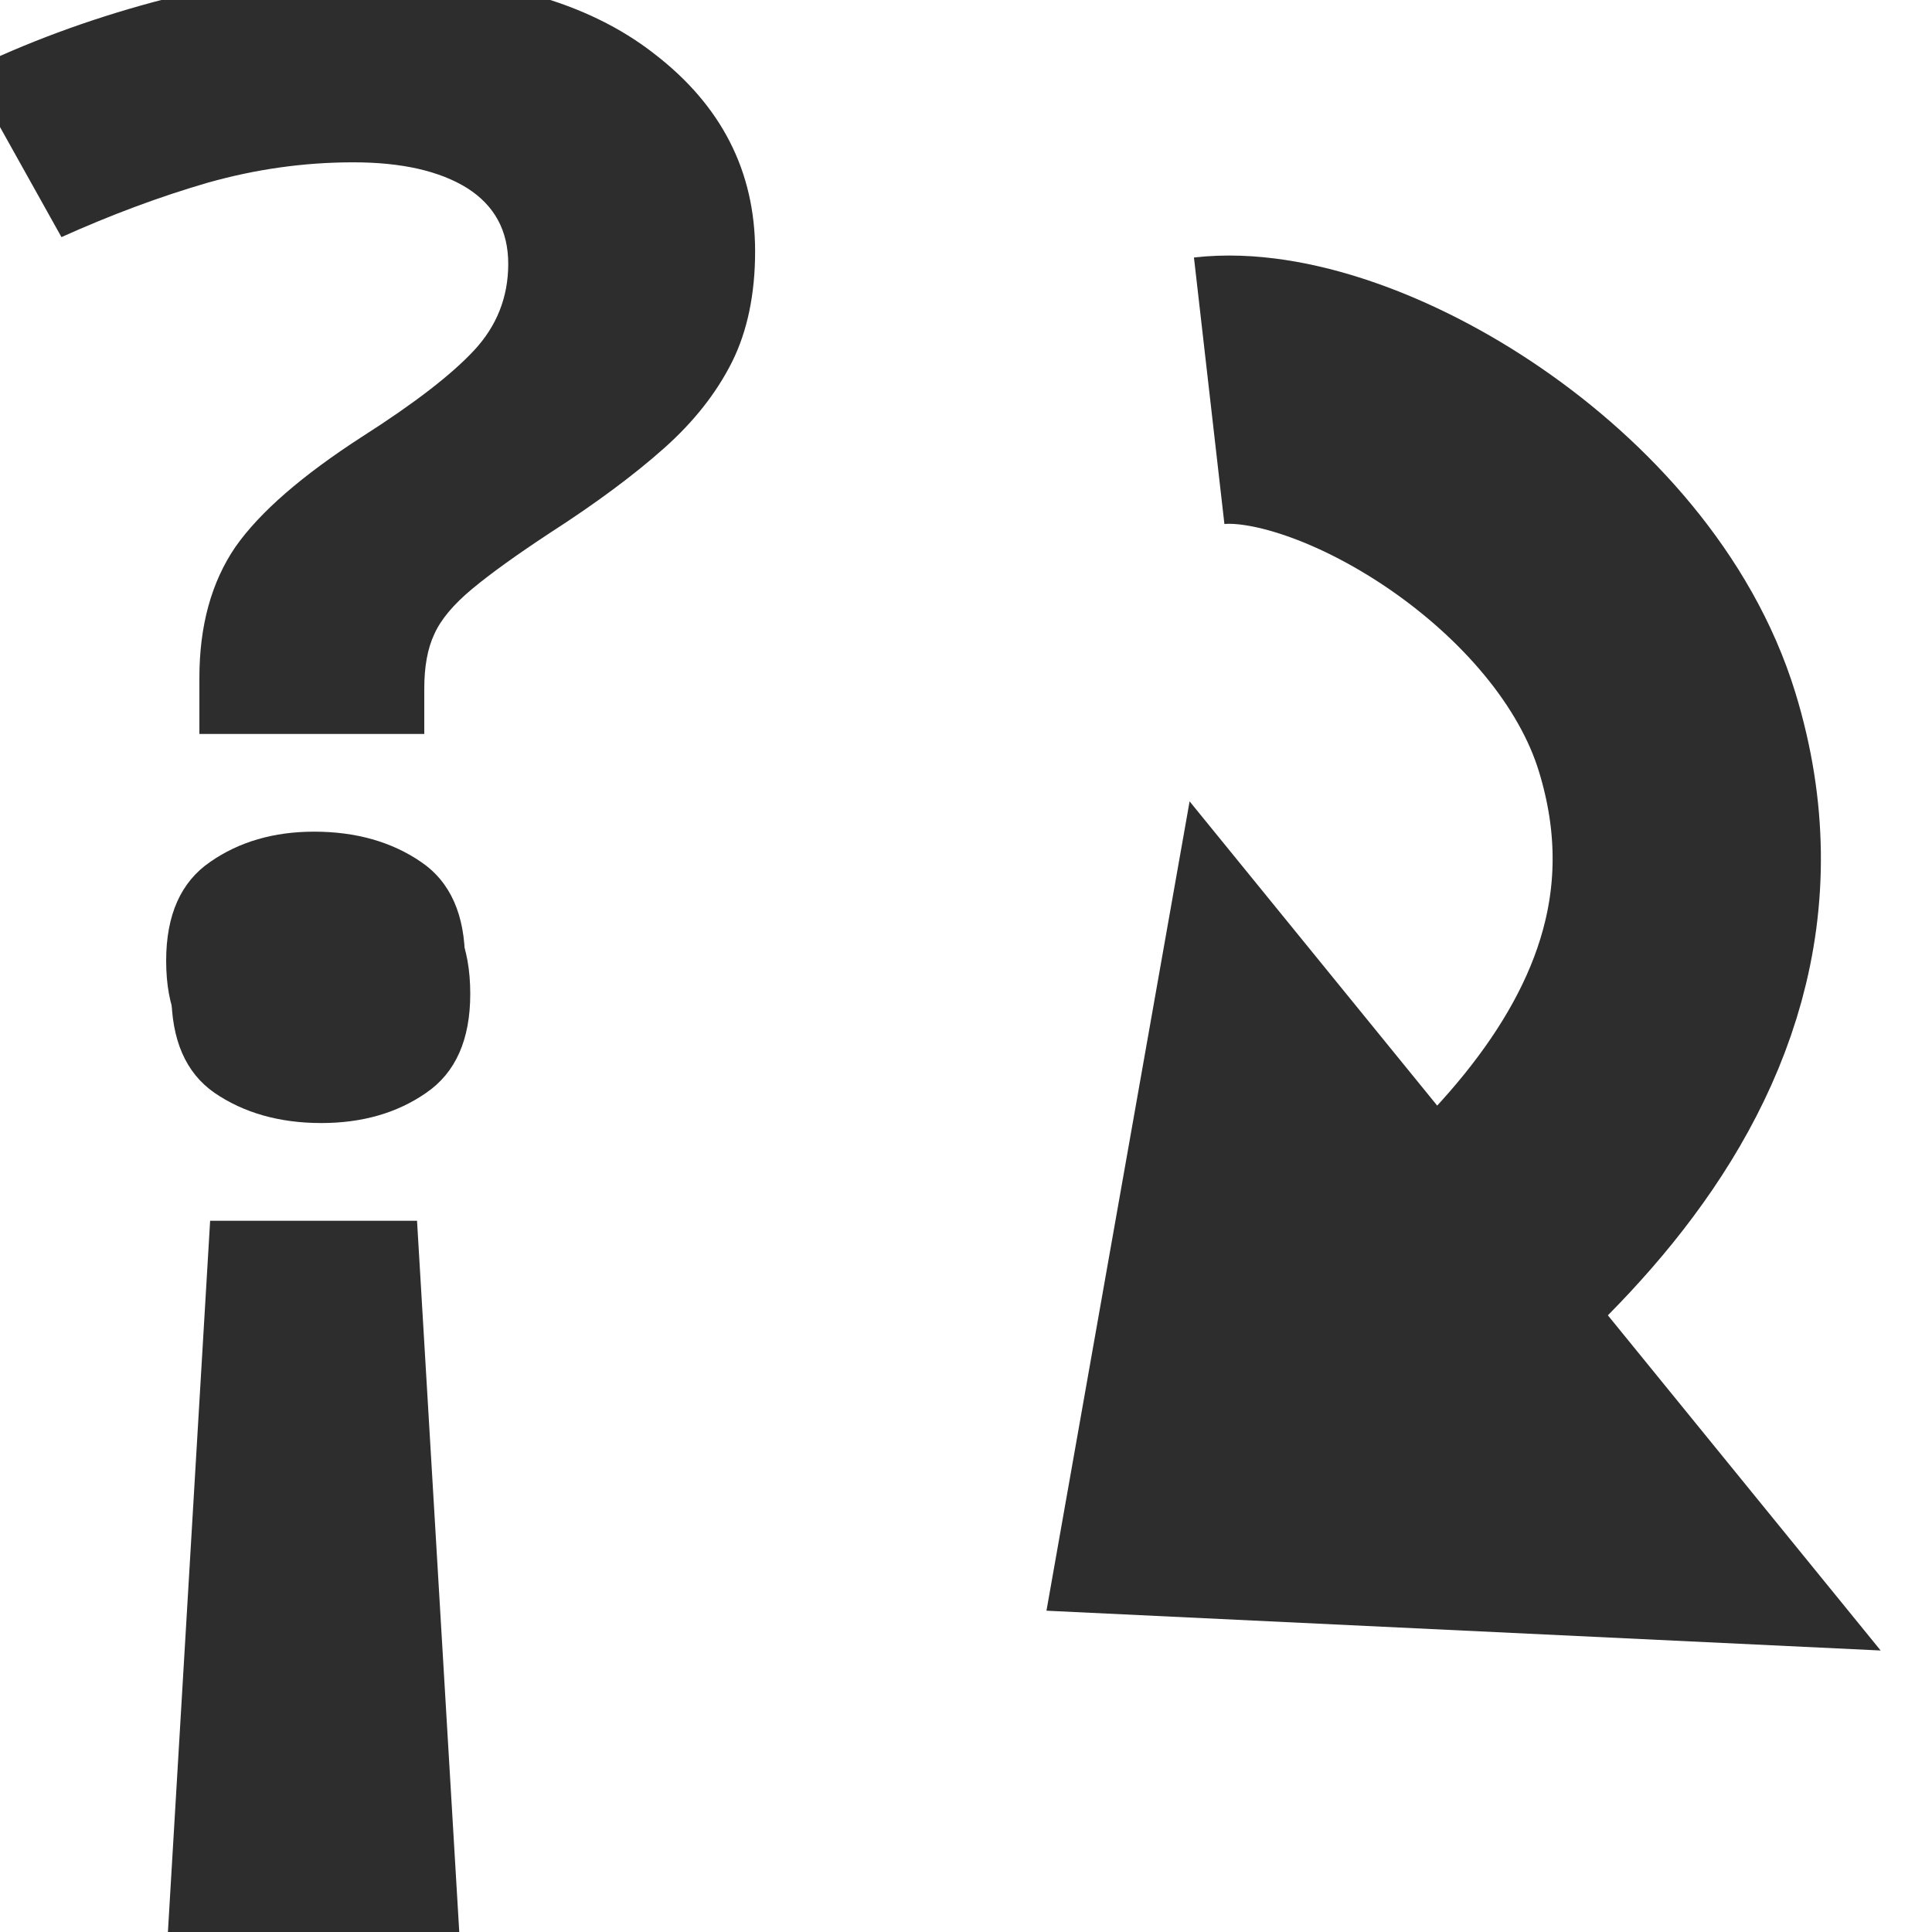
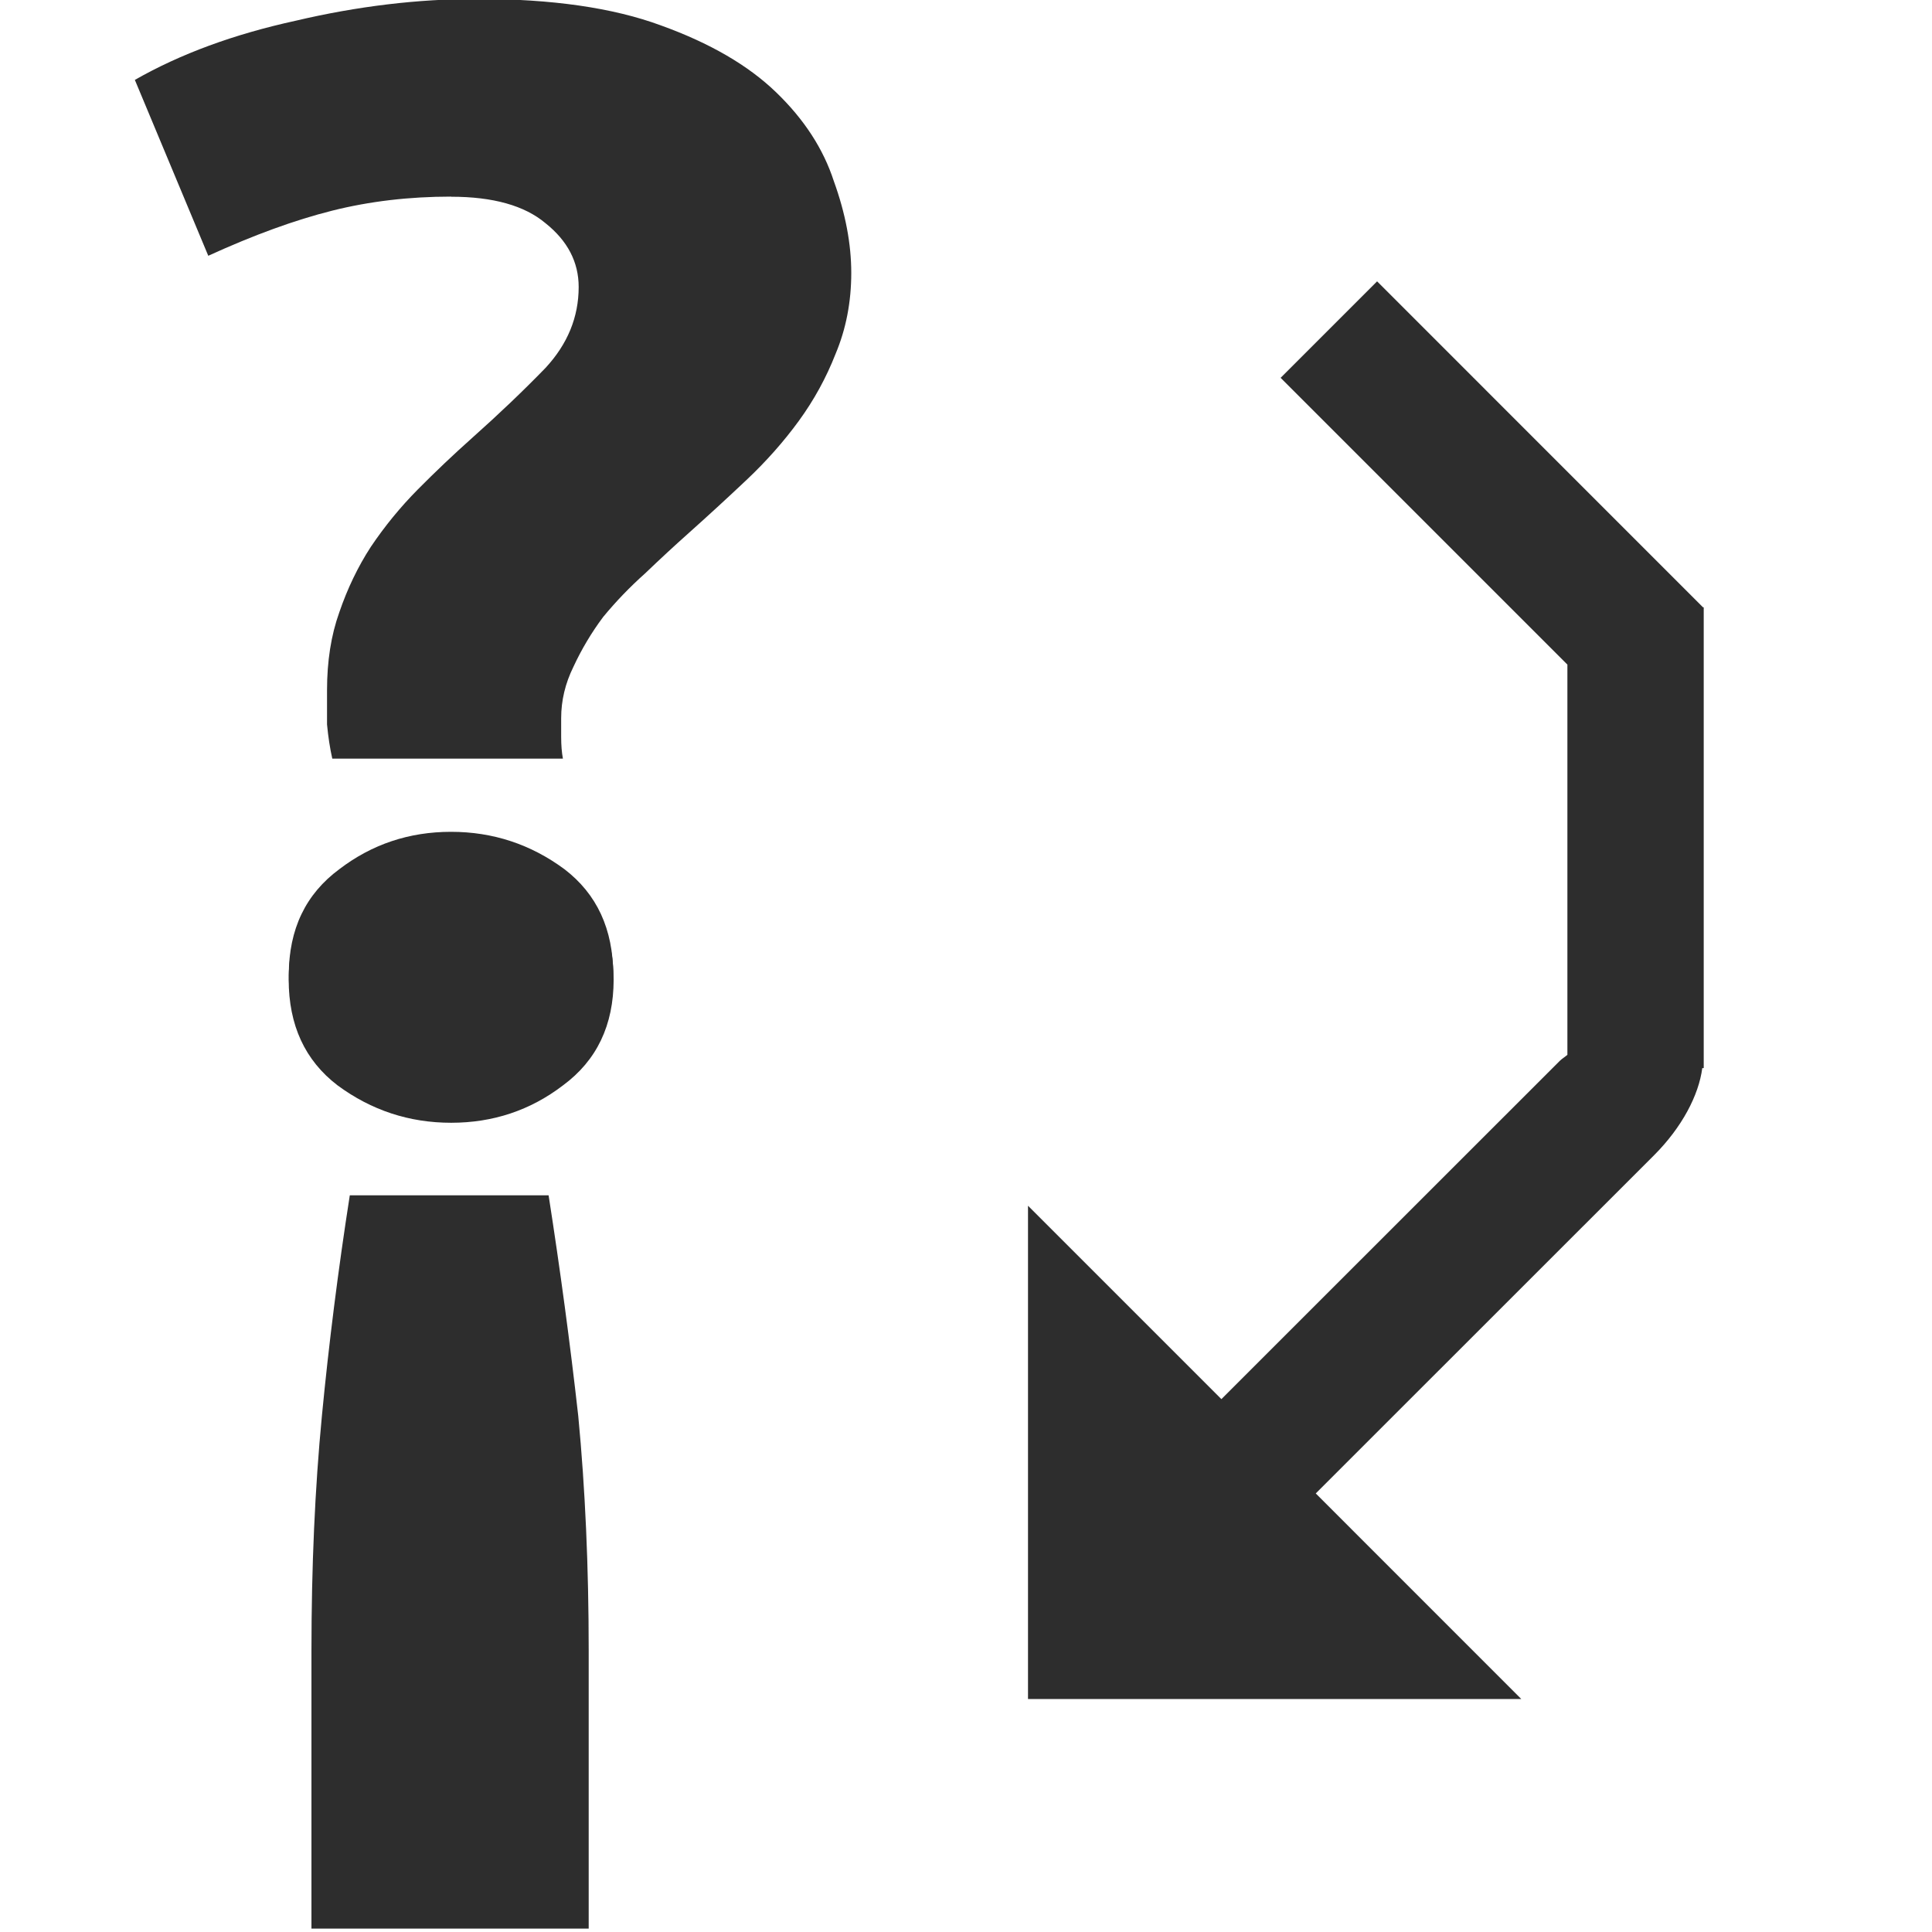
<svg xmlns="http://www.w3.org/2000/svg" width="32" height="32" id="svg3765" version="1.1">
  <defs id="defs3767" />
  <g id="layer1" transform="translate(0,-16)">
    <g id="layer1-4" transform="translate(0.2020297,-1.9622142e-8)">
      <g transform="translate(-0.3705977,-0.09089584)" id="layer1-9">
        <g id="layer1-9-3" transform="translate(-44.95179,-4.141626)">
-           <text xml:space="preserve" style="font-size:109.043px;font-style:normal;font-weight:normal;line-height:125%;letter-spacing:0px;word-spacing:0px;fill:#2d2d2d;fill-opacity:1;stroke:none;font-family:Sans" x="-51.403" y="-36.389" id="text3838-8" transform="scale(-1.05951,-0.9438327)">
-             <tspan id="tspan3840-2" x="-51.403" y="-36.389" style="font-size:27.261px;font-style:normal;font-variant:normal;font-weight:bold;font-stretch:normal;fill:#2d2d2d;fill-opacity:1;font-family:Ubuntu;-inkscape-font-specification:Ubuntu Bold">!</tspan>
-           </text>
-           <g id="g3890" transform="matrix(-1.381758,1.877684,-1.877684,-1.381758,217.1373,0.2897275)">
-             <path id="path3105" d="m 47.767,45.794 c -0.66,-0.711 -0.883,-2.836 0.024,-4.057 C 49.291,39.716 52.008,40.659 53.482,41.172" style="fill:none;stroke:#2d2d2d;stroke-width:1.906;stroke-linecap:butt;stroke-linejoin:miter;stroke-miterlimit:4;stroke-opacity:1;stroke-dasharray:none" />
-             <path id="rect3097" d="m 52.148,36.647 3.285,4.941 -5.234,2.589 c 0,0 1.945,-7.515 1.949,-7.53 z" style="fill:#2d2d2d;fill-opacity:1;stroke:none" />
-           </g>
-           <text xml:space="preserve" style="font-size:109.261px;font-style:normal;font-weight:normal;line-height:125%;letter-spacing:0px;word-spacing:0px;fill:#2d2d2d;fill-opacity:1;stroke:none;font-family:Sans" x="42.017" y="40.785" id="text3838-8-3" transform="scale(1.05951,0.9438327)">
-             <tspan id="tspan3840-2-8" x="42.017" y="40.785" style="font-size:27.315px;font-style:normal;font-variant:normal;font-weight:bold;font-stretch:normal;fill:#2d2d2d;fill-opacity:1;font-family:Ubuntu;-inkscape-font-specification:Ubuntu Bold">?</tspan>
-           </text>
+           <path id="path4195" style="font-style:normal;font-variant:normal;font-weight:bold;font-stretch:normal;font-size:27.261px;line-height:125%;font-family:Ubuntu;-inkscape-font-specification:'Ubuntu Bold';letter-spacing:0px;word-spacing:0px;fill:#2d2d2d;fill-opacity:1;stroke:none" d="m 50.279,47.57 q 0,-2.084 0.173,-3.885 0.173,-1.801 0.462,-3.654 l 3.293,0 q 0.289,1.853 0.491,3.654 0.173,1.801 0.173,3.885 l 0,4.606 -4.592,0 0,-4.606 z M 49.904,36.378 q 0,-1.132 0.838,-1.75 0.809,-0.618 1.849,-0.618 1.04,0 1.877,0.618 0.809,0.618 0.809,1.75 0,1.132 -0.809,1.75 -0.838,0.618 -1.877,0.618 -1.04,0 -1.849,-0.618 -0.838,-0.618 -0.838,-1.75 z" />
+           <path id="path4198" style="font-style:normal;font-variant:normal;font-weight:bold;font-stretch:normal;font-size:27.315px;line-height:125%;font-family:Ubuntu;-inkscape-font-specification:'Ubuntu Bold';letter-spacing:0px;word-spacing:0px;fill:#2d2d2d;fill-opacity:1;stroke:none" d="m 52.593,23.489 q -1.042,0 -1.968,0.232 -0.926,0.232 -2.055,0.748 l -1.216,-2.913 q 1.129,-0.645 2.663,-0.98 1.534,-0.361 3.01,-0.361 1.852,0 3.039,0.438 1.216,0.438 1.91,1.109 0.695,0.67 0.955,1.47 0.289,0.799 0.289,1.521 0,0.722 -0.26,1.341 -0.232,0.593 -0.608,1.109 -0.376,0.516 -0.868,0.98 -0.492,0.464 -0.955,0.877 -0.347,0.309 -0.724,0.67 -0.376,0.335 -0.695,0.722 -0.289,0.387 -0.492,0.825 -0.203,0.412 -0.203,0.851 0,0.103 0,0.309 0,0.206 0.029,0.361 l -3.82,0 q -0.058,-0.258 -0.087,-0.567 0,-0.335 0,-0.567 0,-0.722 0.203,-1.289 0.203,-0.593 0.521,-1.083 0.347,-0.516 0.781,-0.954 0.434,-0.438 0.897,-0.851 0.666,-0.593 1.216,-1.16 0.55,-0.593 0.55,-1.341 0,-0.619 -0.55,-1.057 -0.521,-0.438 -1.563,-0.438 z m 2.691,12.968 q 0,1.134 -0.839,1.753 -0.81,0.619 -1.852,0.619 -1.042,0 -1.881,-0.619 -0.81,-0.619 -0.81,-1.753 0,-1.134 0.81,-1.753 0.839,-0.619 1.881,-0.619 1.042,0 1.852,0.619 0.839,0.619 0.839,1.753 z" />
+           <path style="fill:#2d2d2d;fill-opacity:1;stroke:none;stroke-width:0.704;stroke-linecap:round;stroke-linejoin:round;stroke-miterlimit:4;stroke-dasharray:none;stroke-opacity:1" d="M 22.809 4.66 L 21.211 6.258 L 25.961 11.008 L 25.961 17.471 C 25.919 17.508 25.875 17.532 25.834 17.572 L 20.23 23.174 L 17.027 19.971 L 17.027 28.141 L 25.197 28.141 L 21.793 24.736 L 27.396 19.135 C 27.859 18.672 28.137 18.139 28.195 17.691 L 28.219 17.691 L 28.219 10.059 L 28.207 10.059 L 22.809 4.66 z " transform="translate(45.12036,20.23252)" id="path3015-0-2-2-9" />
        </g>
      </g>
    </g>
  </g>
</svg>
